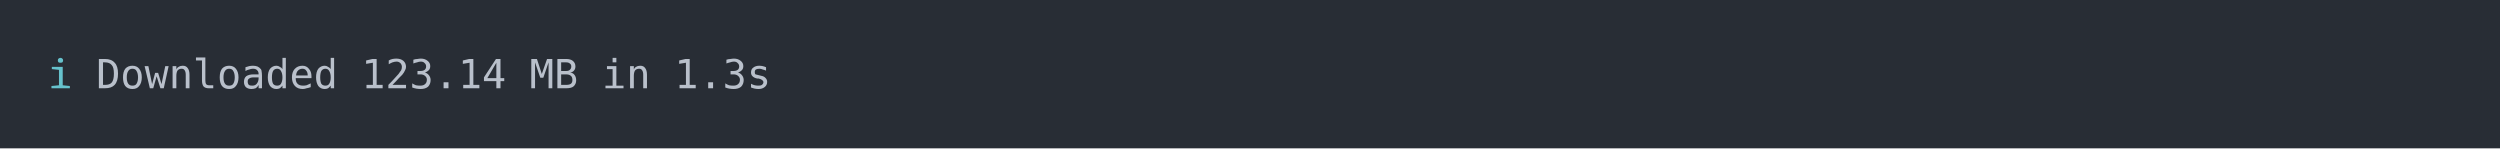
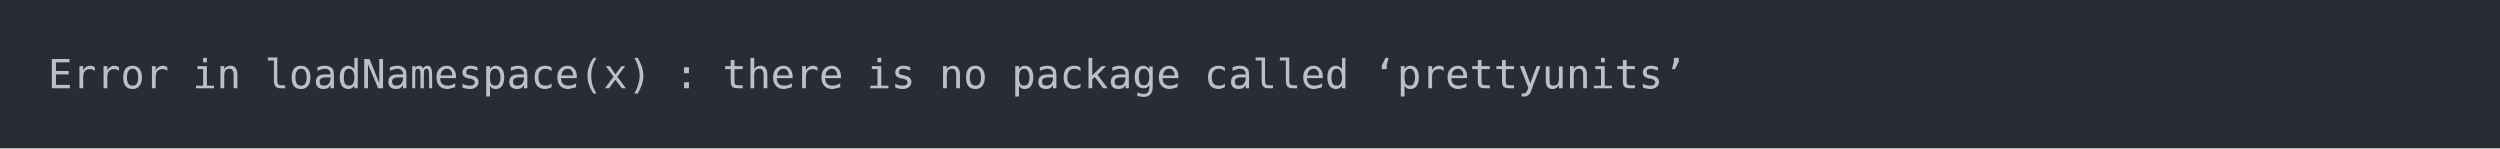
<svg xmlns="http://www.w3.org/2000/svg" xmlns:xlink="http://www.w3.org/1999/xlink" width="1040" height="61.71">
  <rect width="1040" height="61.71" rx="0" ry="0" class="a" />
  <svg height="21.71" viewBox="0 0 100 2.171" width="1000" x="20" y="20">
-     <style>.a{fill:rgb(40,45,53)}.b{font-family:'Fira Code',Monaco,Consolas,Menlo,'Bitstream Vera Sans Mono','Powerline Symbols',monospace}.c{fill:transparent}.d{fill:rgb(102,194,205);white-space:pre}.e{fill:rgb(185,192,203);white-space:pre}</style>
+     <style>.a{fill:rgb(40,45,53)}.b{font-family:'Fira Code',Monaco,Consolas,Menlo,'Bitstream Vera Sans Mono','Powerline Symbols',monospace}.c{fill:transparent}.d{fill:rgb(185,192,203);white-space:pre}</style>
    <g font-family="'Fira Code',Monaco,Consolas,Menlo,'Bitstream Vera Sans Mono','Powerline Symbols',monospace" font-size="1.67" class="b">
      <defs>
        <symbol id="a">
          <rect height="2" width="100" x="0" y="0" class="c" />
        </symbol>
      </defs>
      <rect height="2.171" width="100" class="a" />
      <svg x="0" y="0" width="100">
        <svg x="0">
          <use xlink:href="#a" />
-           <text x="0" y="1.67" class="d">ℹ</text>
-           <text x="2.004" y="1.67" class="e">Downloaded</text>
-           <text x="13.026" y="1.67" class="e">123.14</text>
-           <text x="20.04" y="1.67" class="e">MB</text>
-           <text x="23.046" y="1.67" class="e">in</text>
-           <text x="26.052" y="1.67" class="e">1.3s</text>
+           <text x="0" y="1.67" class="d">Error</text>
+           <text x="6.012" y="1.67" class="d">in</text>
+           <text x="9.018" y="1.67" class="d">loadNamespace(x)</text>
+           <text x="26.052" y="1.67" class="d">:</text>
+           <text x="28.056" y="1.67" class="d">there</text>
+           <text x="34.068" y="1.67" class="d">is</text>
+           <text x="37.074" y="1.67" class="d">no</text>
+           <text x="40.08" y="1.67" class="d">package</text>
+           <text x="48.096" y="1.67" class="d">called</text>
+           <text x="55.11" y="1.67" class="d">‘prettyunits’</text>
        </svg>
      </svg>
    </g>
  </svg>
</svg>
